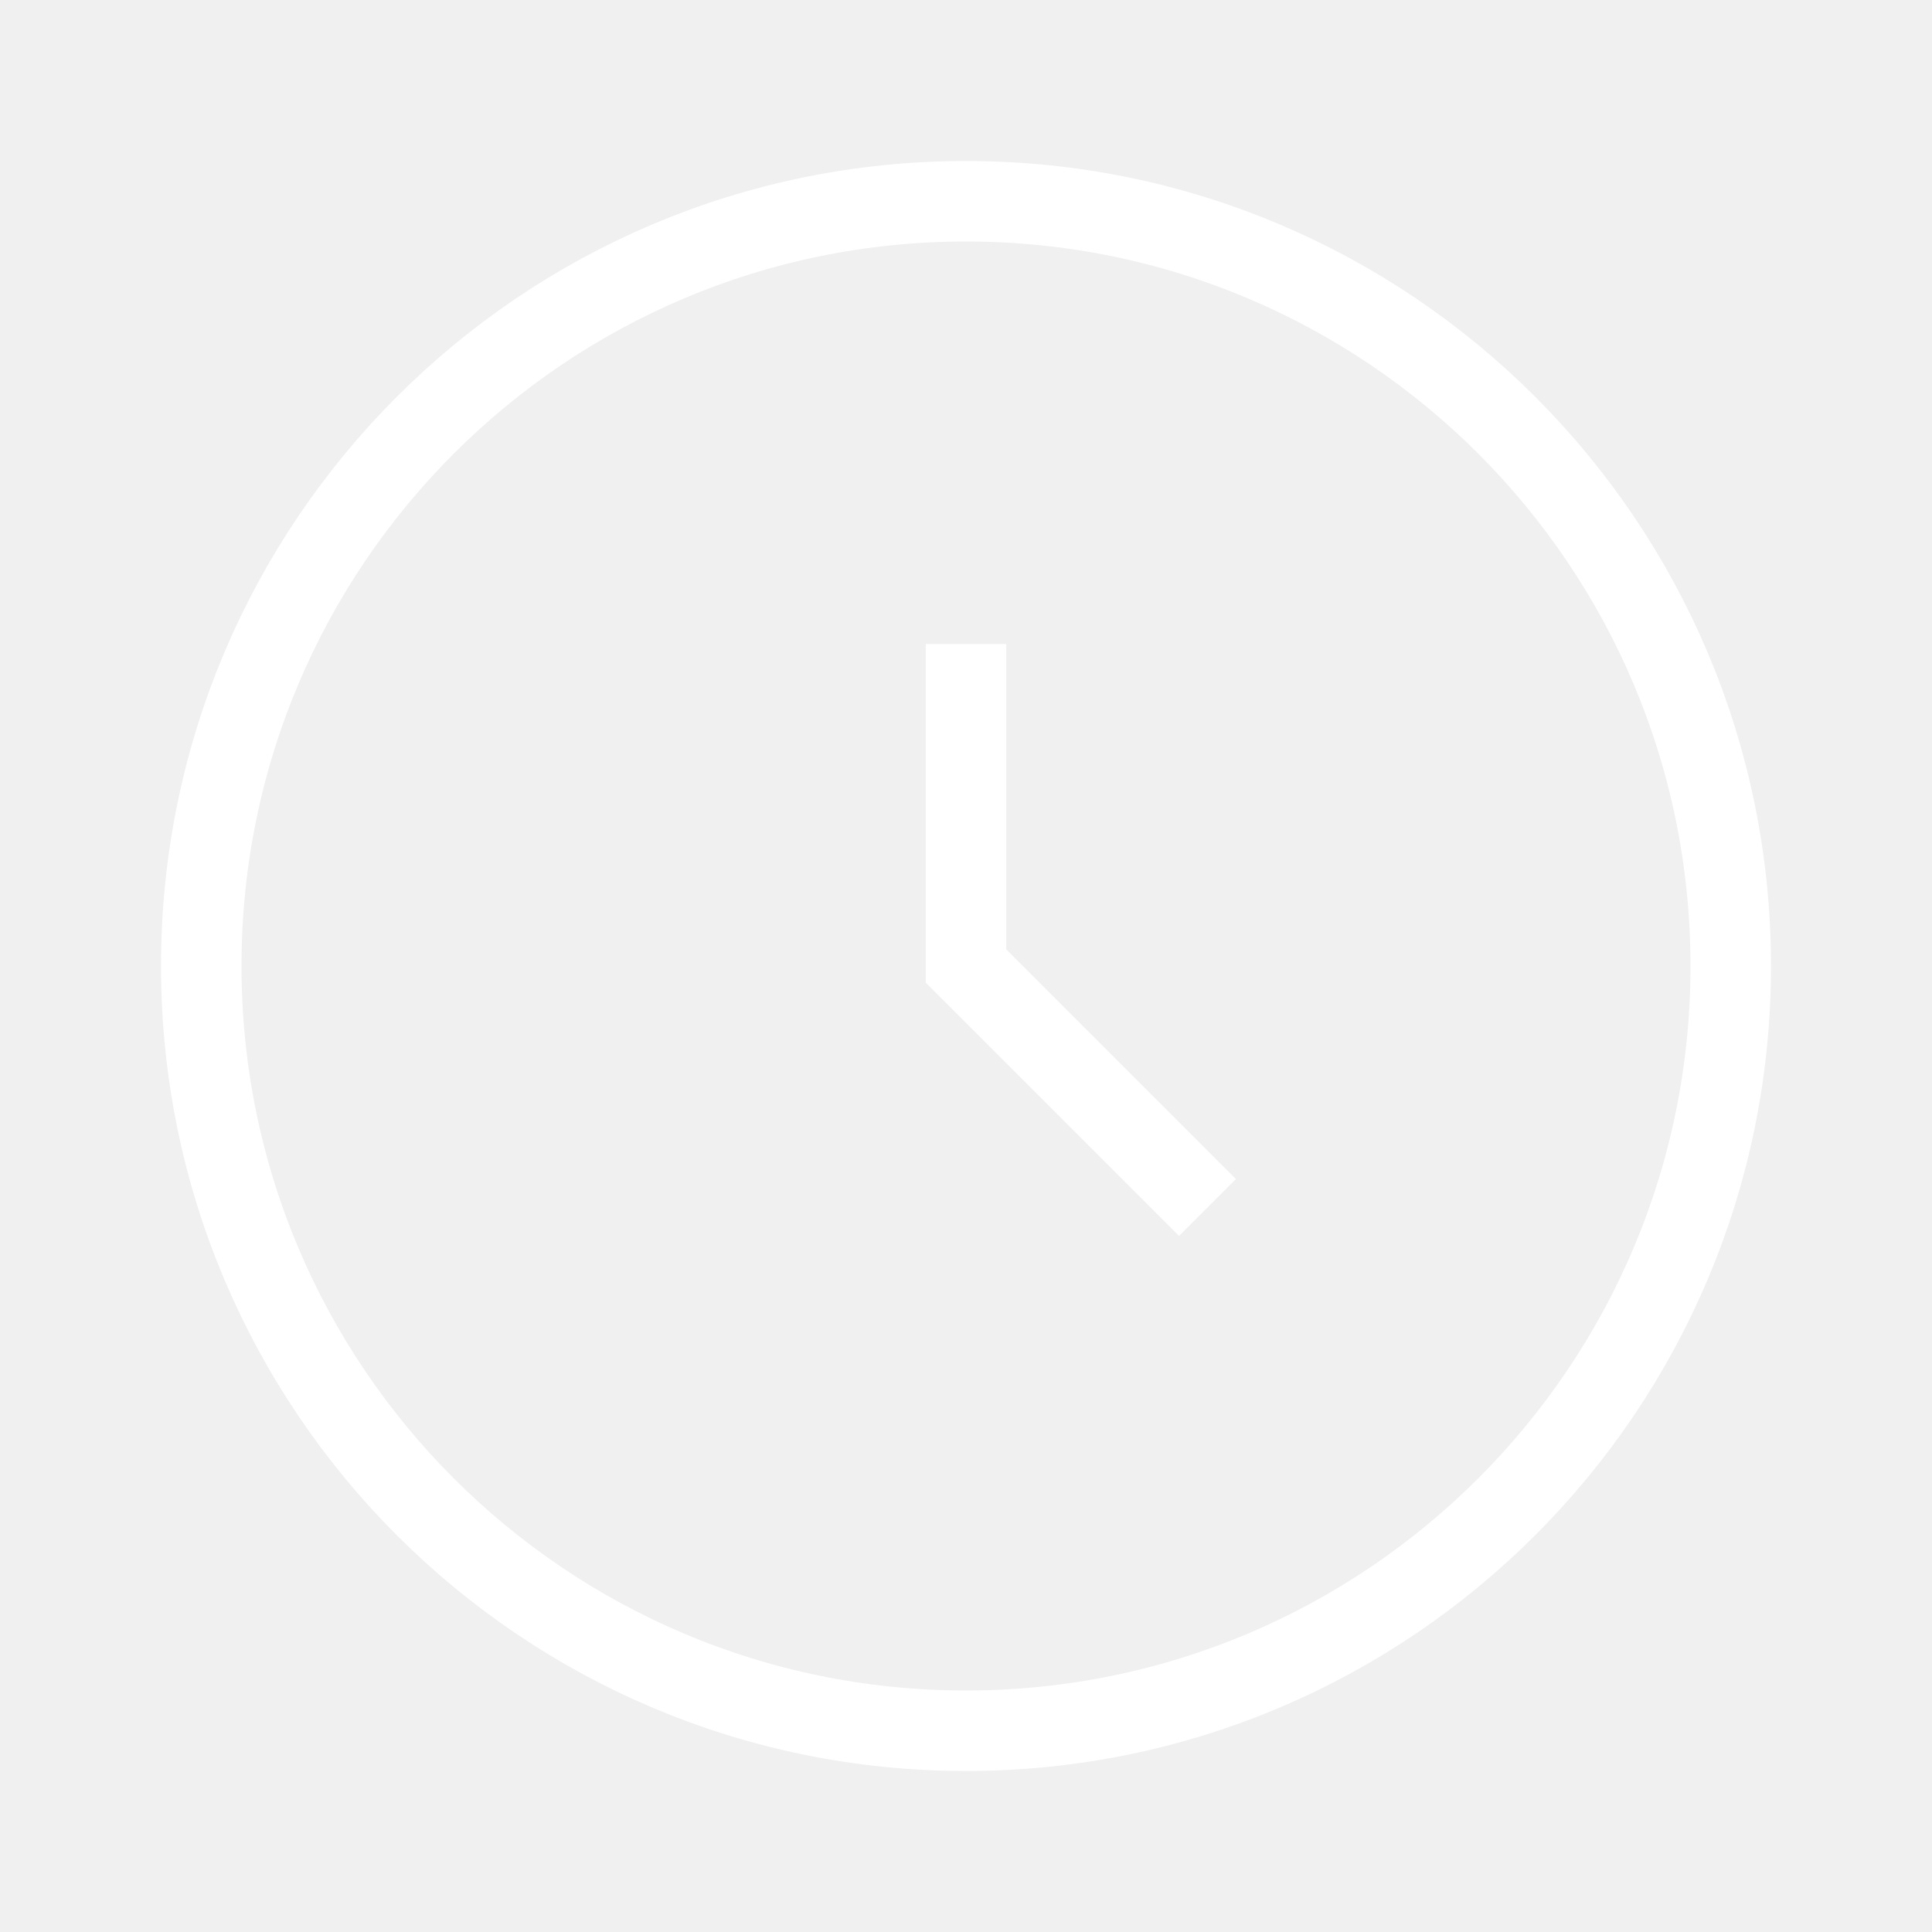
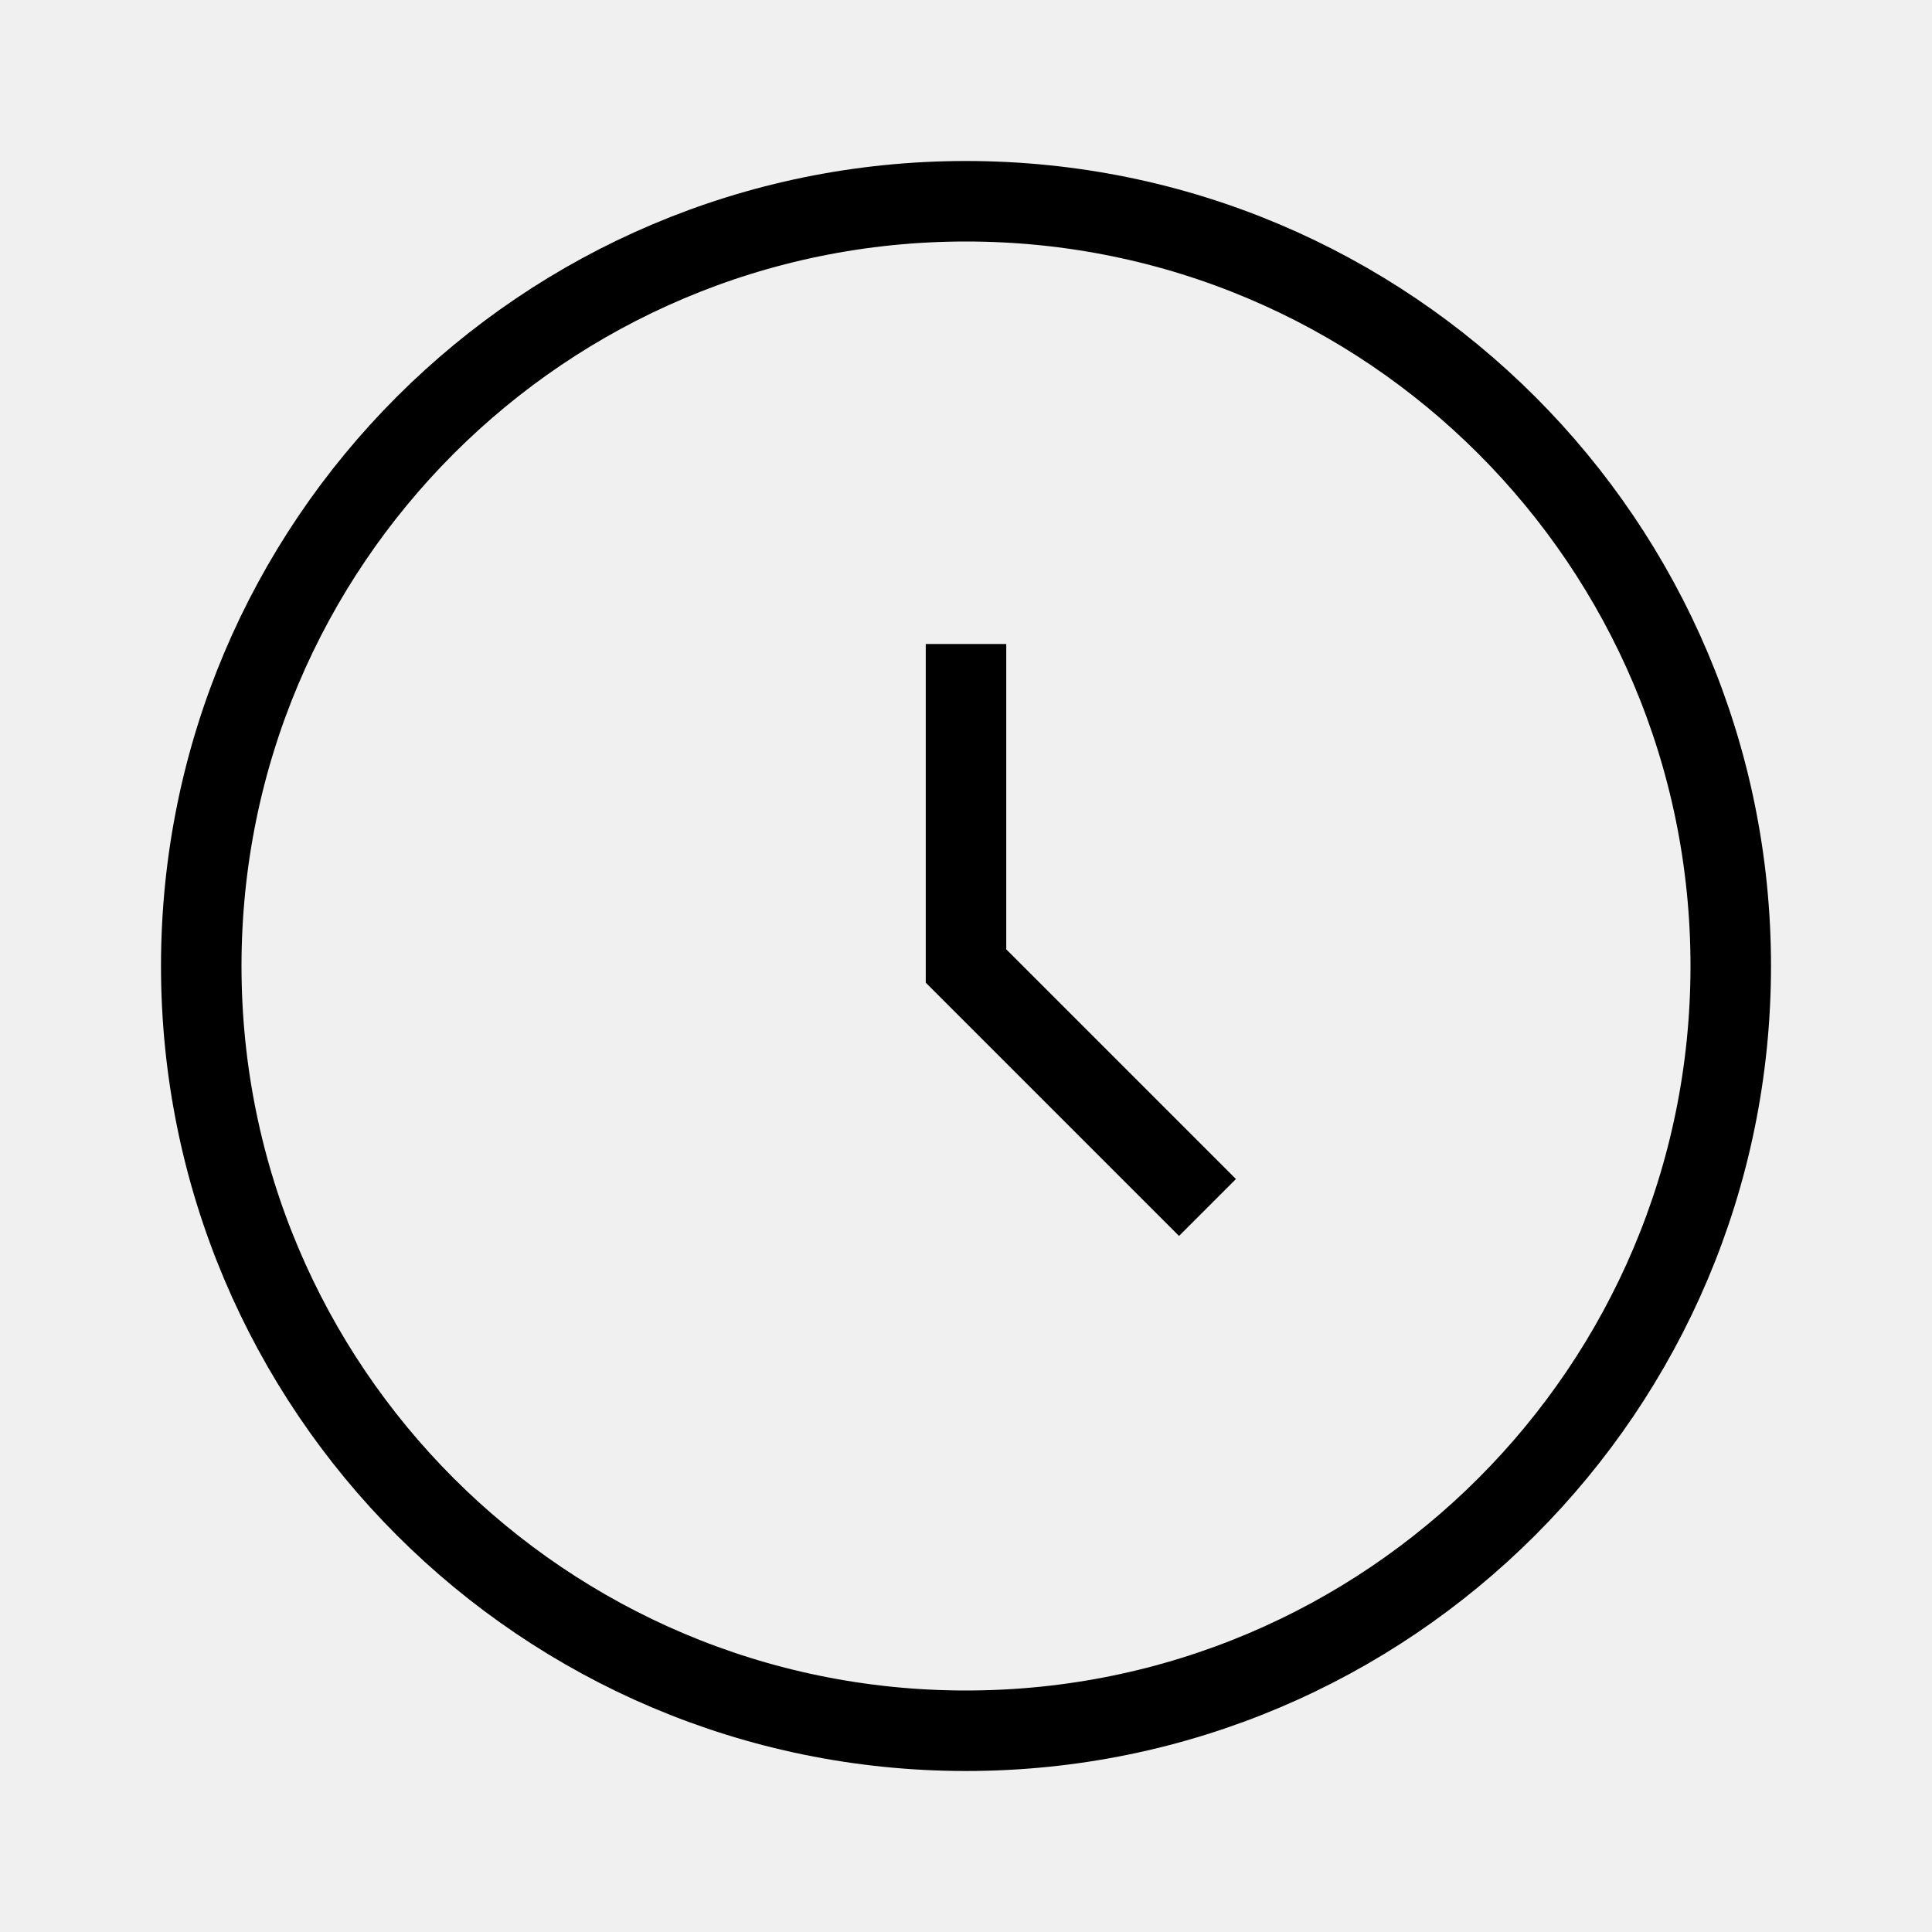
<svg xmlns="http://www.w3.org/2000/svg" class="icon-user" viewBox="0 0 24 24">
  <style>
    g {
      fill: none;
      stroke-width: 1; 
-       stroke: #fff
+       stroke: #000
    }
  </style>
  <g>
    <path d="M12 8 12 12 15 15" />
    <circle r="9.5" cx="12" cy="12" />
  </g>
</svg>
